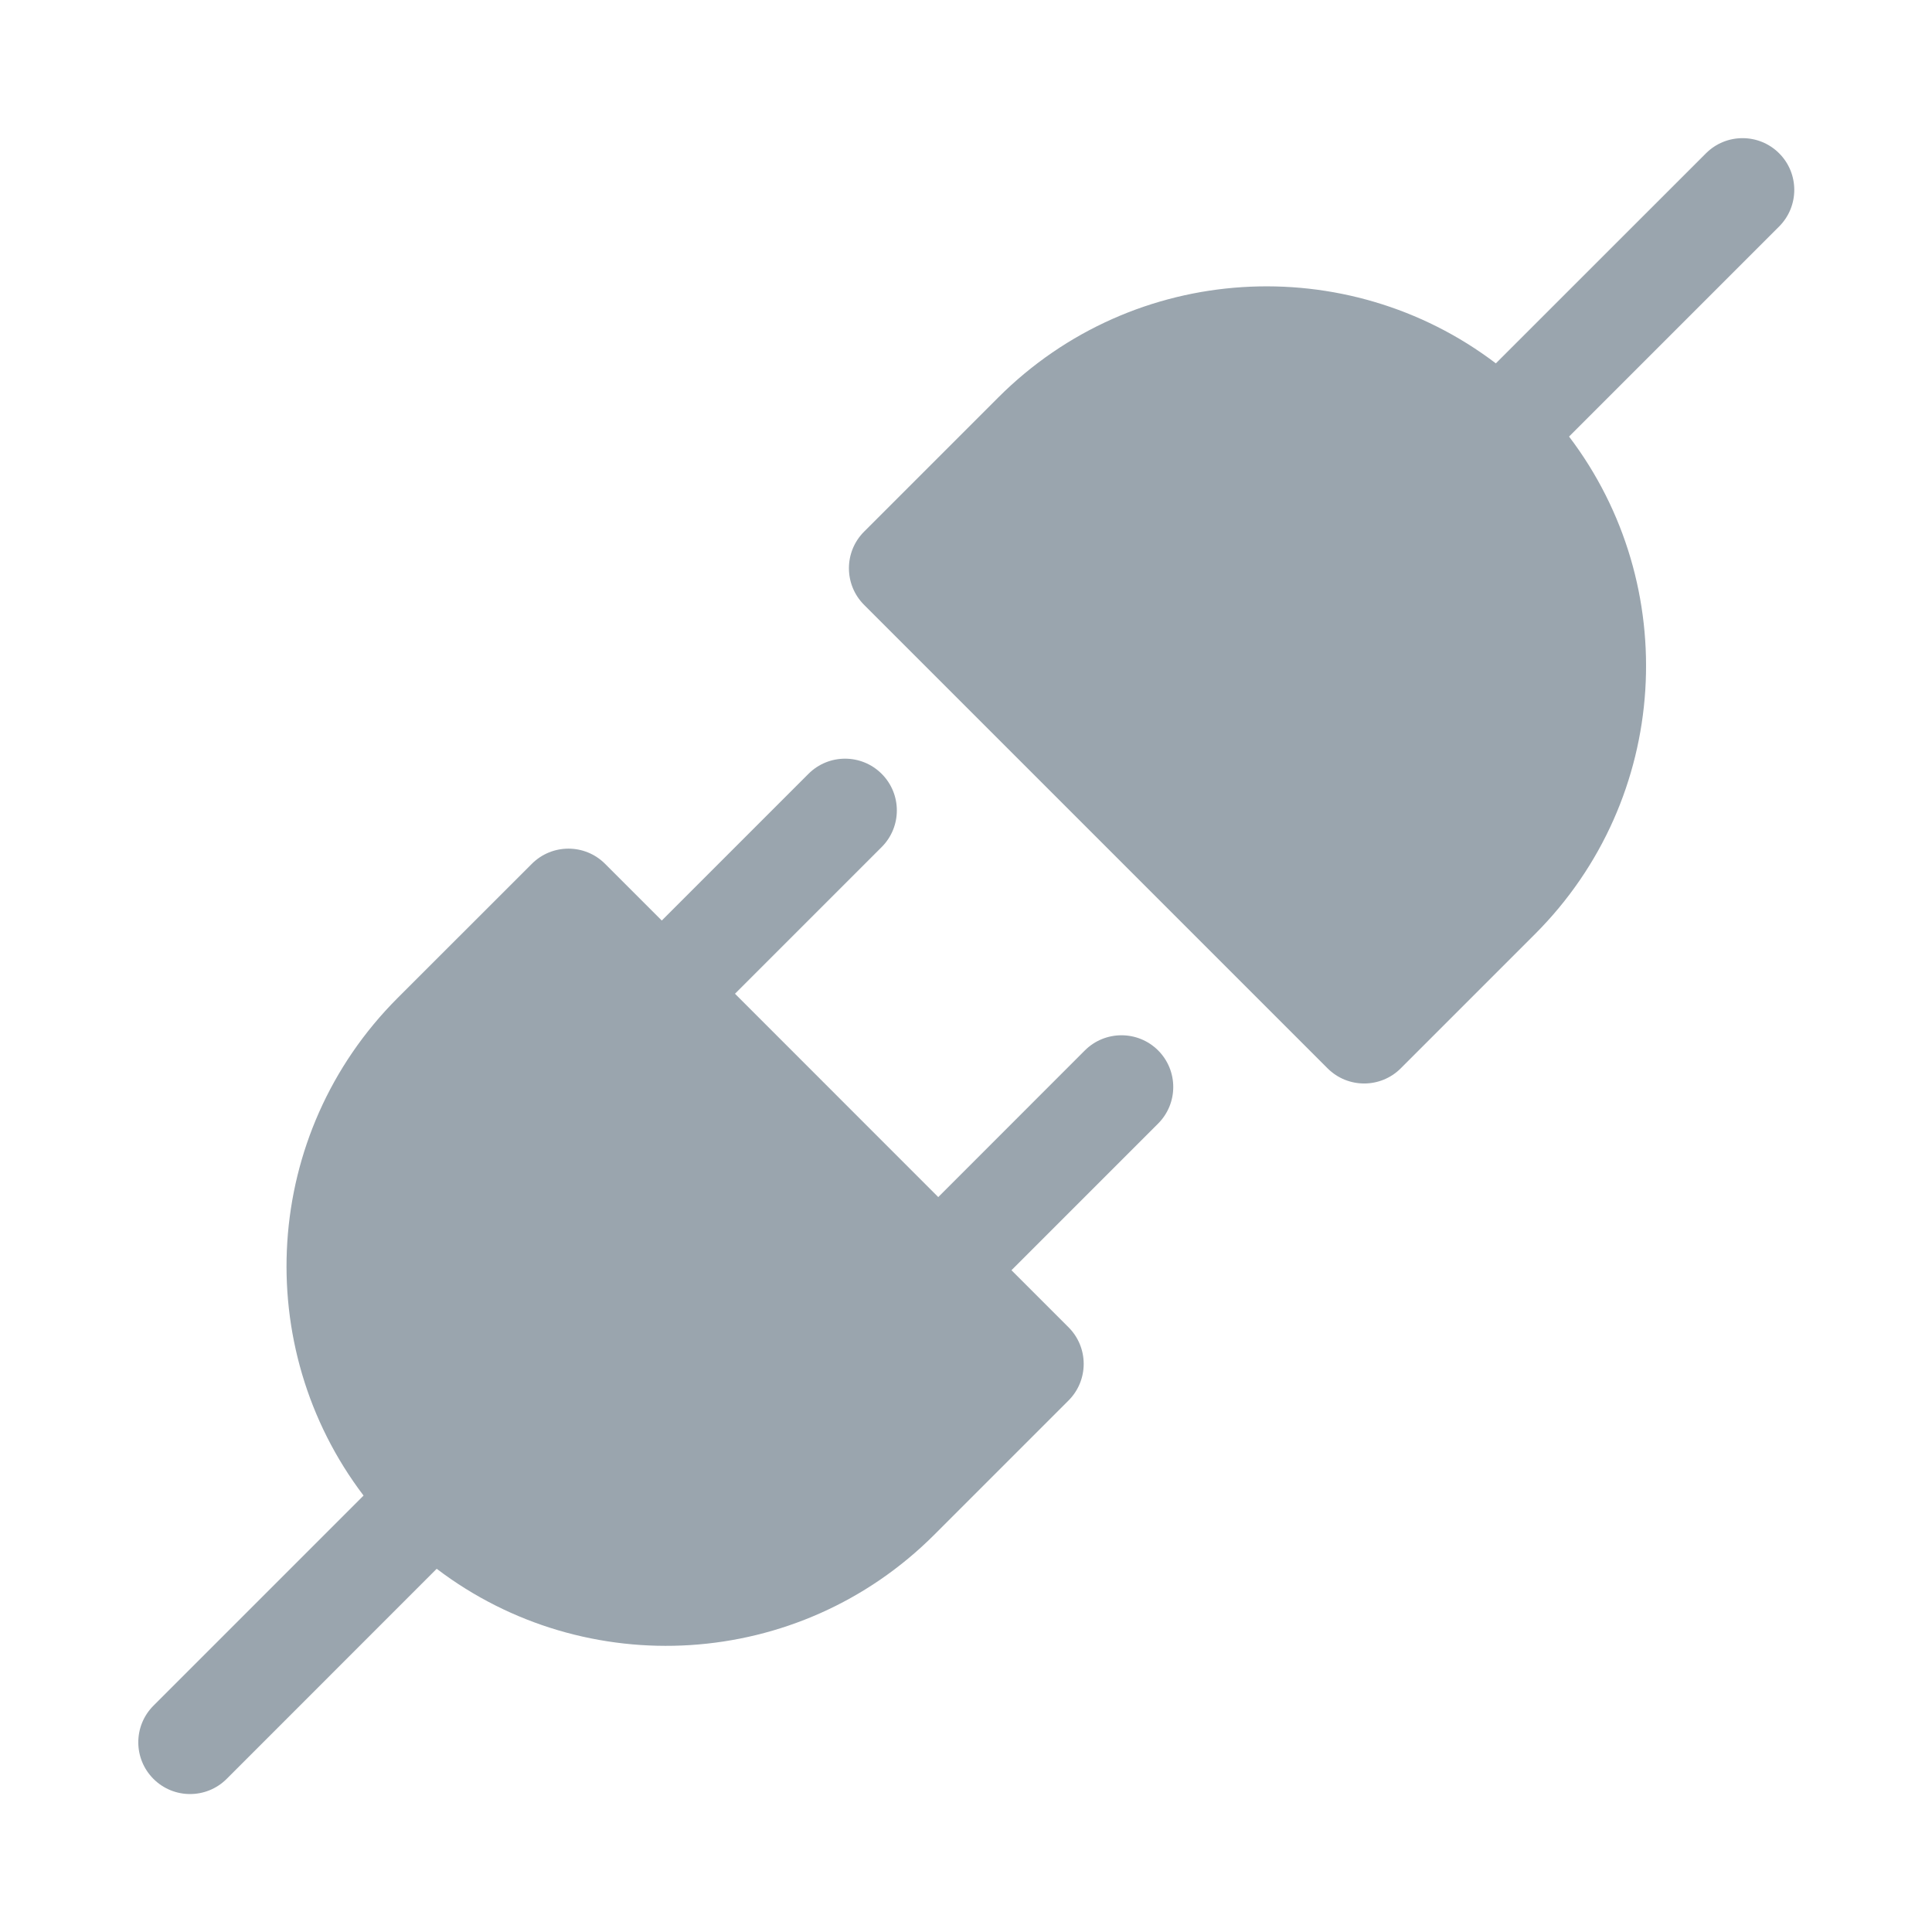
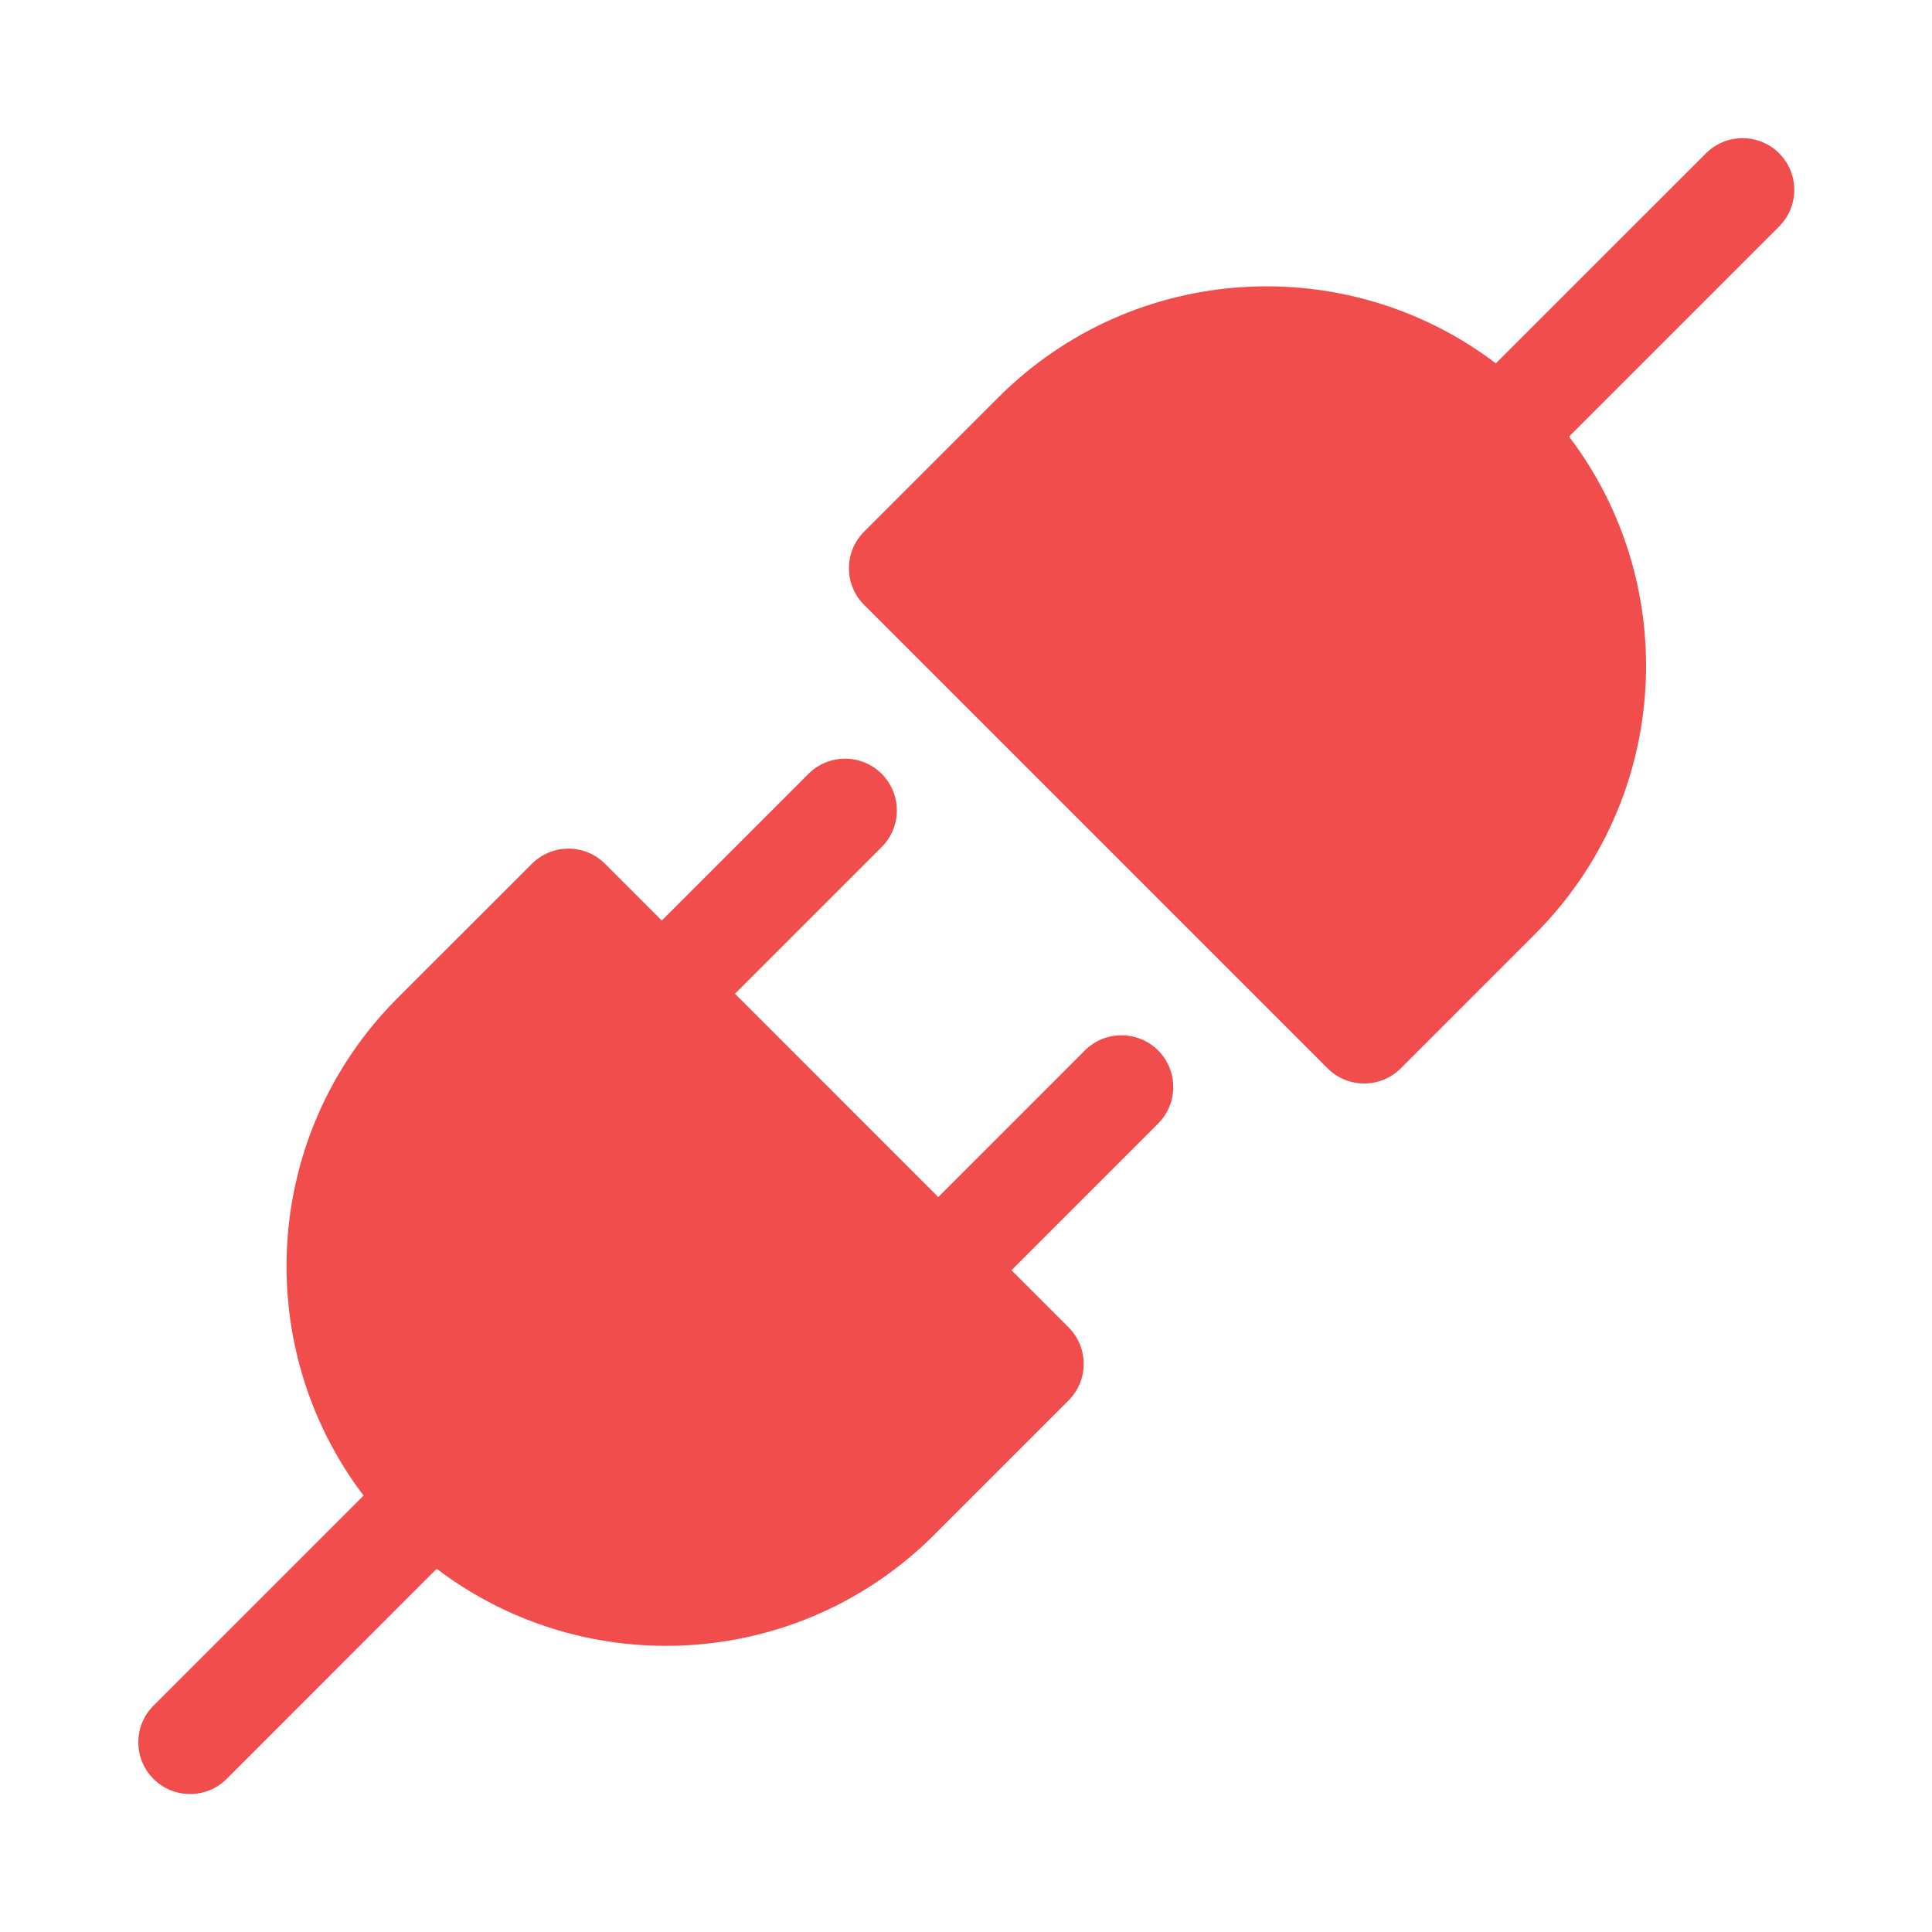
- <svg width="24px" height="24px" viewBox="0 0 28 28" fill="#9AA5AE">
-   <path d="M22.74 6.327C24.378 8.483 24.213 11.571 22.245 13.539L20.301 15.483C20.008 15.776 19.533 15.776 19.24 15.483L12.523 8.766C12.23 8.473 12.23 7.998 12.523 7.705L14.467 5.761C16.435 3.793 19.524 3.628 21.679 5.266L24.724 2.222C25.017 1.929 25.492 1.929 25.785 2.222C26.077 2.514 26.077 2.989 25.785 3.282L22.74 6.327Z" fill="#9AA5AE" />
-   <path d="M12.778 12.276C13.071 11.983 13.071 11.508 12.778 11.215C12.485 10.922 12.01 10.922 11.717 11.215L9.591 13.341L8.769 12.519C8.476 12.226 8.001 12.226 7.708 12.519L5.763 14.463C3.795 16.431 3.631 19.52 5.269 21.675L2.224 24.72C1.931 25.013 1.931 25.488 2.224 25.781C2.517 26.074 2.992 26.074 3.285 25.781L6.329 22.736C8.485 24.375 11.573 24.21 13.541 22.242L15.486 20.297C15.779 20.004 15.779 19.529 15.486 19.236L14.659 18.409L16.784 16.284C17.077 15.991 17.077 15.516 16.784 15.223C16.491 14.931 16.016 14.931 15.723 15.223L13.598 17.349L10.652 14.402L12.778 12.276Z" fill="#9AA5AE" />
+ <svg width="24px" height="24px" viewBox="0 0 28 28" fill="#F14D4D">
+   <path d="M22.74 6.327C24.378 8.483 24.213 11.571 22.245 13.539L20.301 15.483C20.008 15.776 19.533 15.776 19.24 15.483L12.523 8.766C12.23 8.473 12.23 7.998 12.523 7.705L14.467 5.761C16.435 3.793 19.524 3.628 21.679 5.266L24.724 2.222C25.017 1.929 25.492 1.929 25.785 2.222C26.077 2.514 26.077 2.989 25.785 3.282L22.74 6.327Z" fill="#F14D4D" />
+   <path d="M12.778 12.276C13.071 11.983 13.071 11.508 12.778 11.215C12.485 10.922 12.01 10.922 11.717 11.215L9.591 13.341L8.769 12.519C8.476 12.226 8.001 12.226 7.708 12.519L5.763 14.463C3.795 16.431 3.631 19.52 5.269 21.675L2.224 24.72C1.931 25.013 1.931 25.488 2.224 25.781C2.517 26.074 2.992 26.074 3.285 25.781L6.329 22.736C8.485 24.375 11.573 24.21 13.541 22.242L15.486 20.297C15.779 20.004 15.779 19.529 15.486 19.236L14.659 18.409L16.784 16.284C17.077 15.991 17.077 15.516 16.784 15.223C16.491 14.931 16.016 14.931 15.723 15.223L13.598 17.349L10.652 14.402L12.778 12.276Z" fill="#F14D4D" />
</svg>
